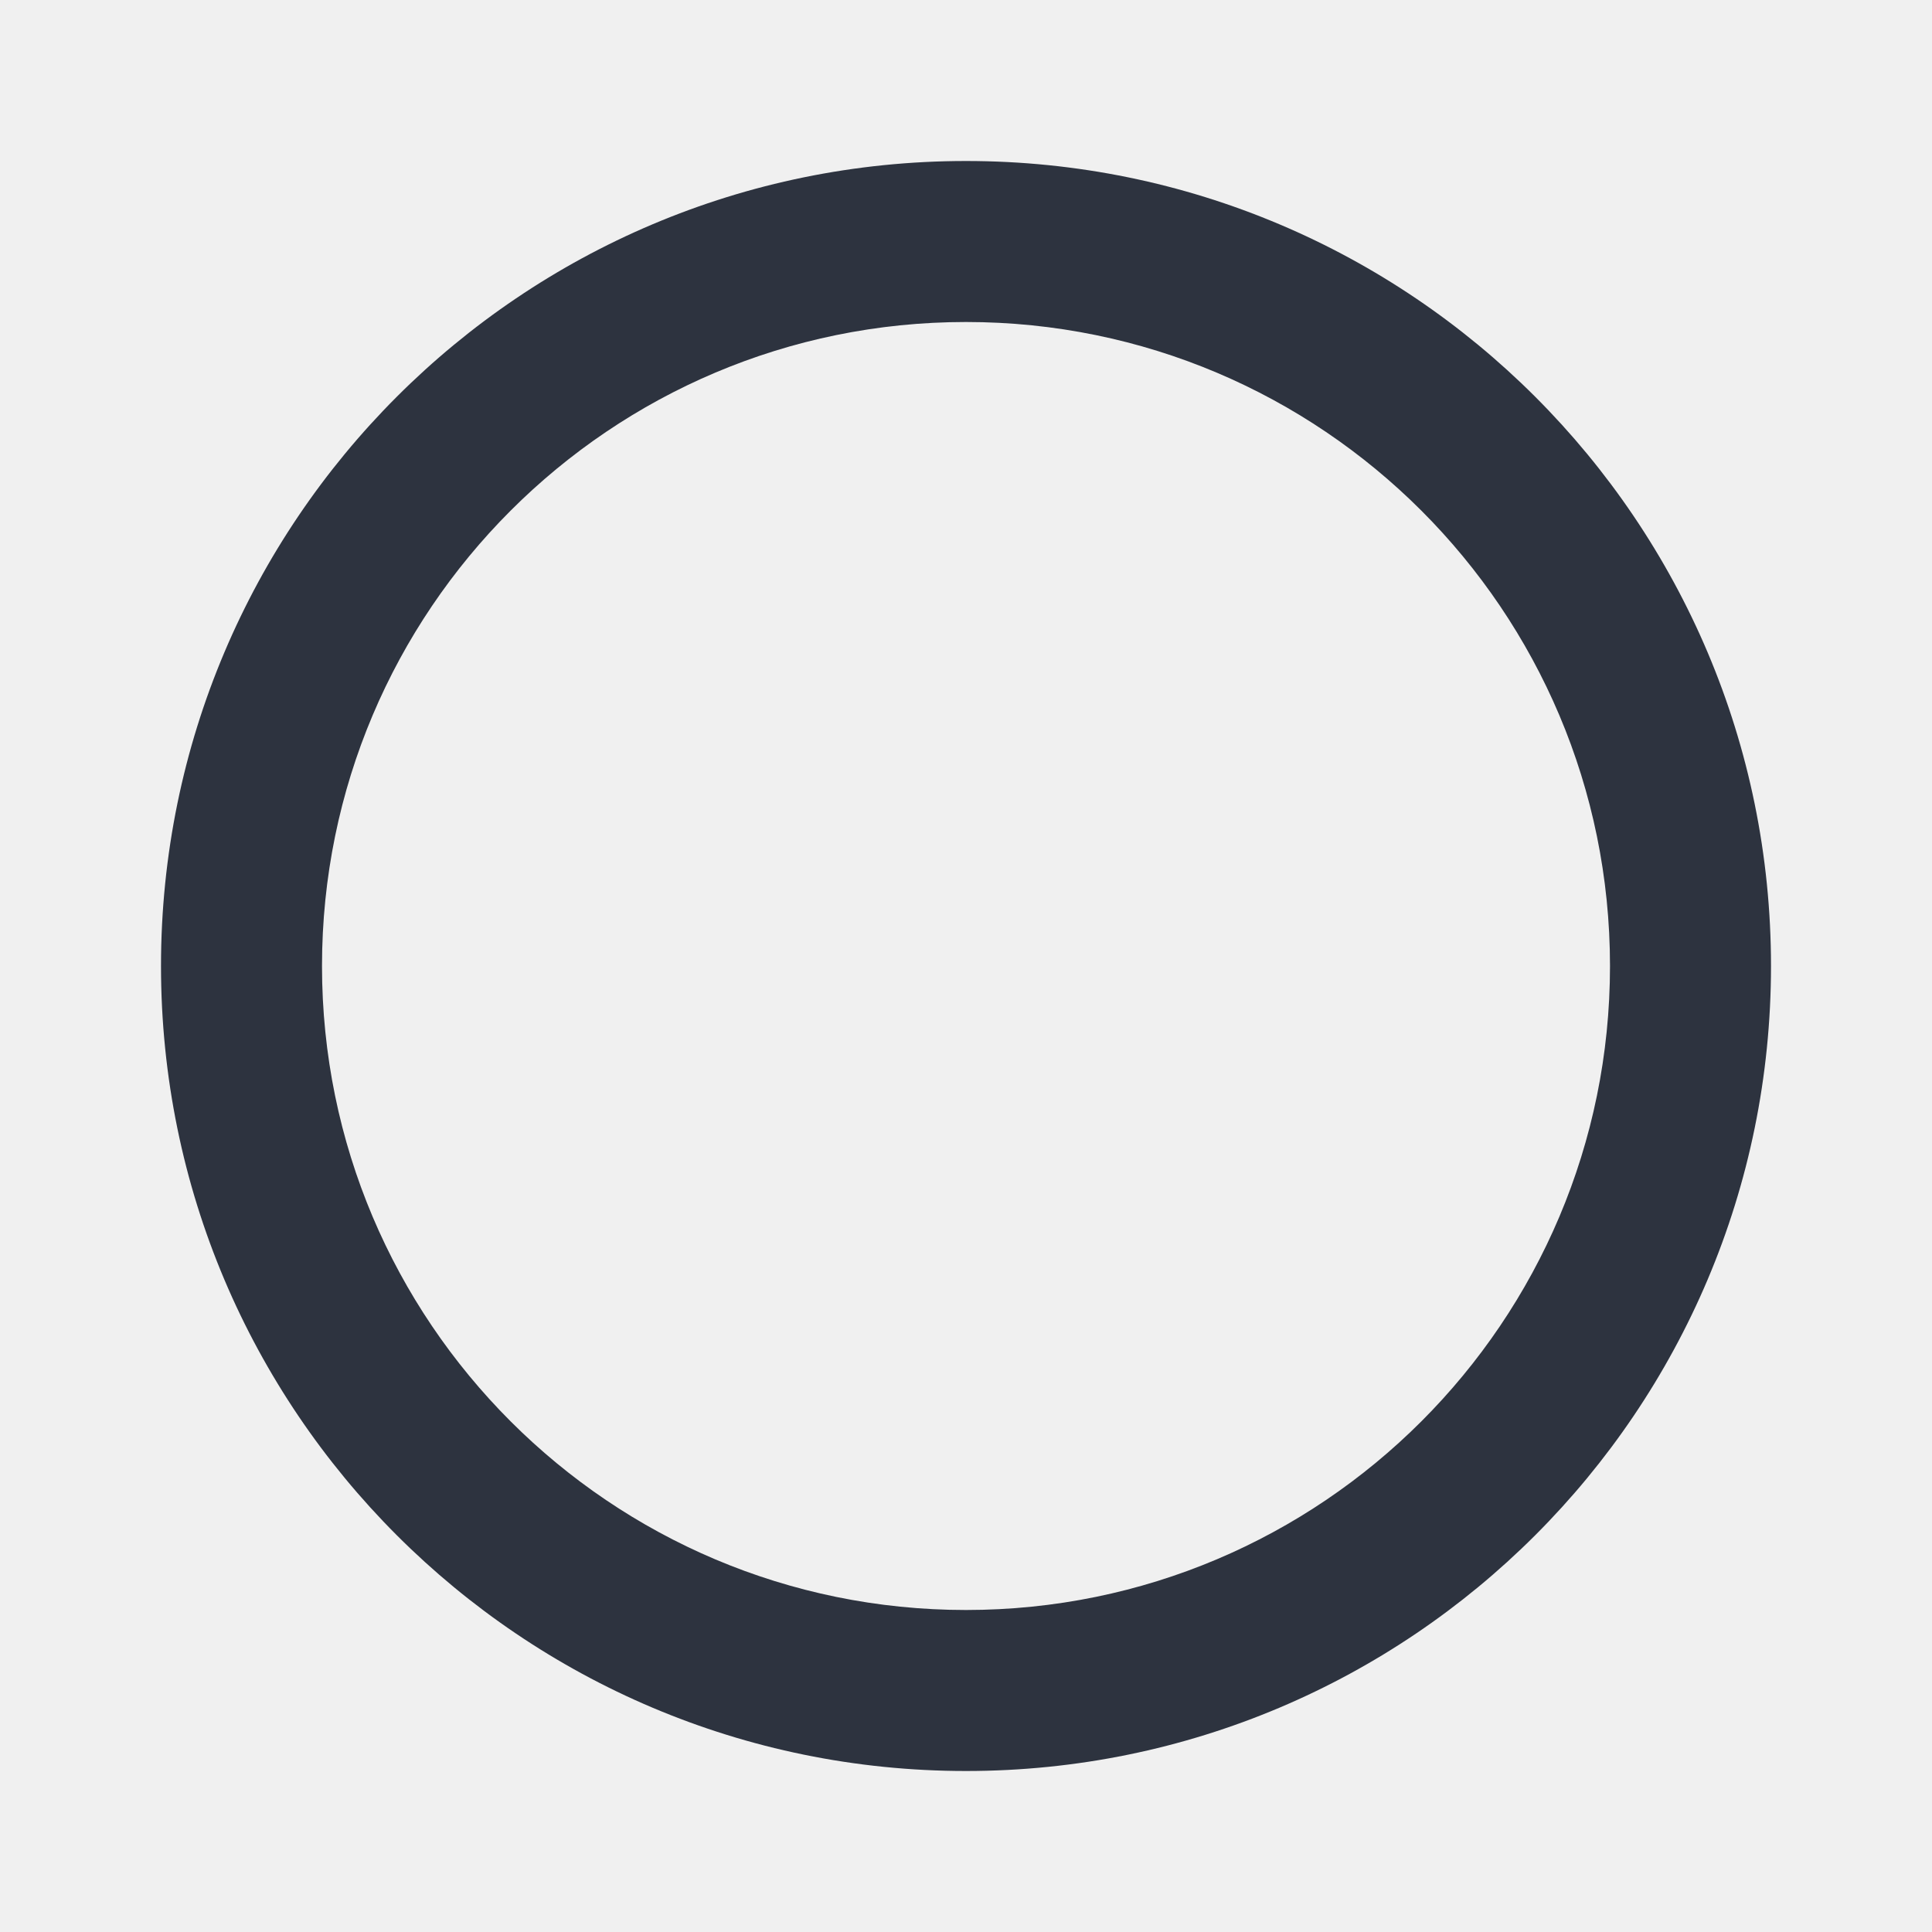
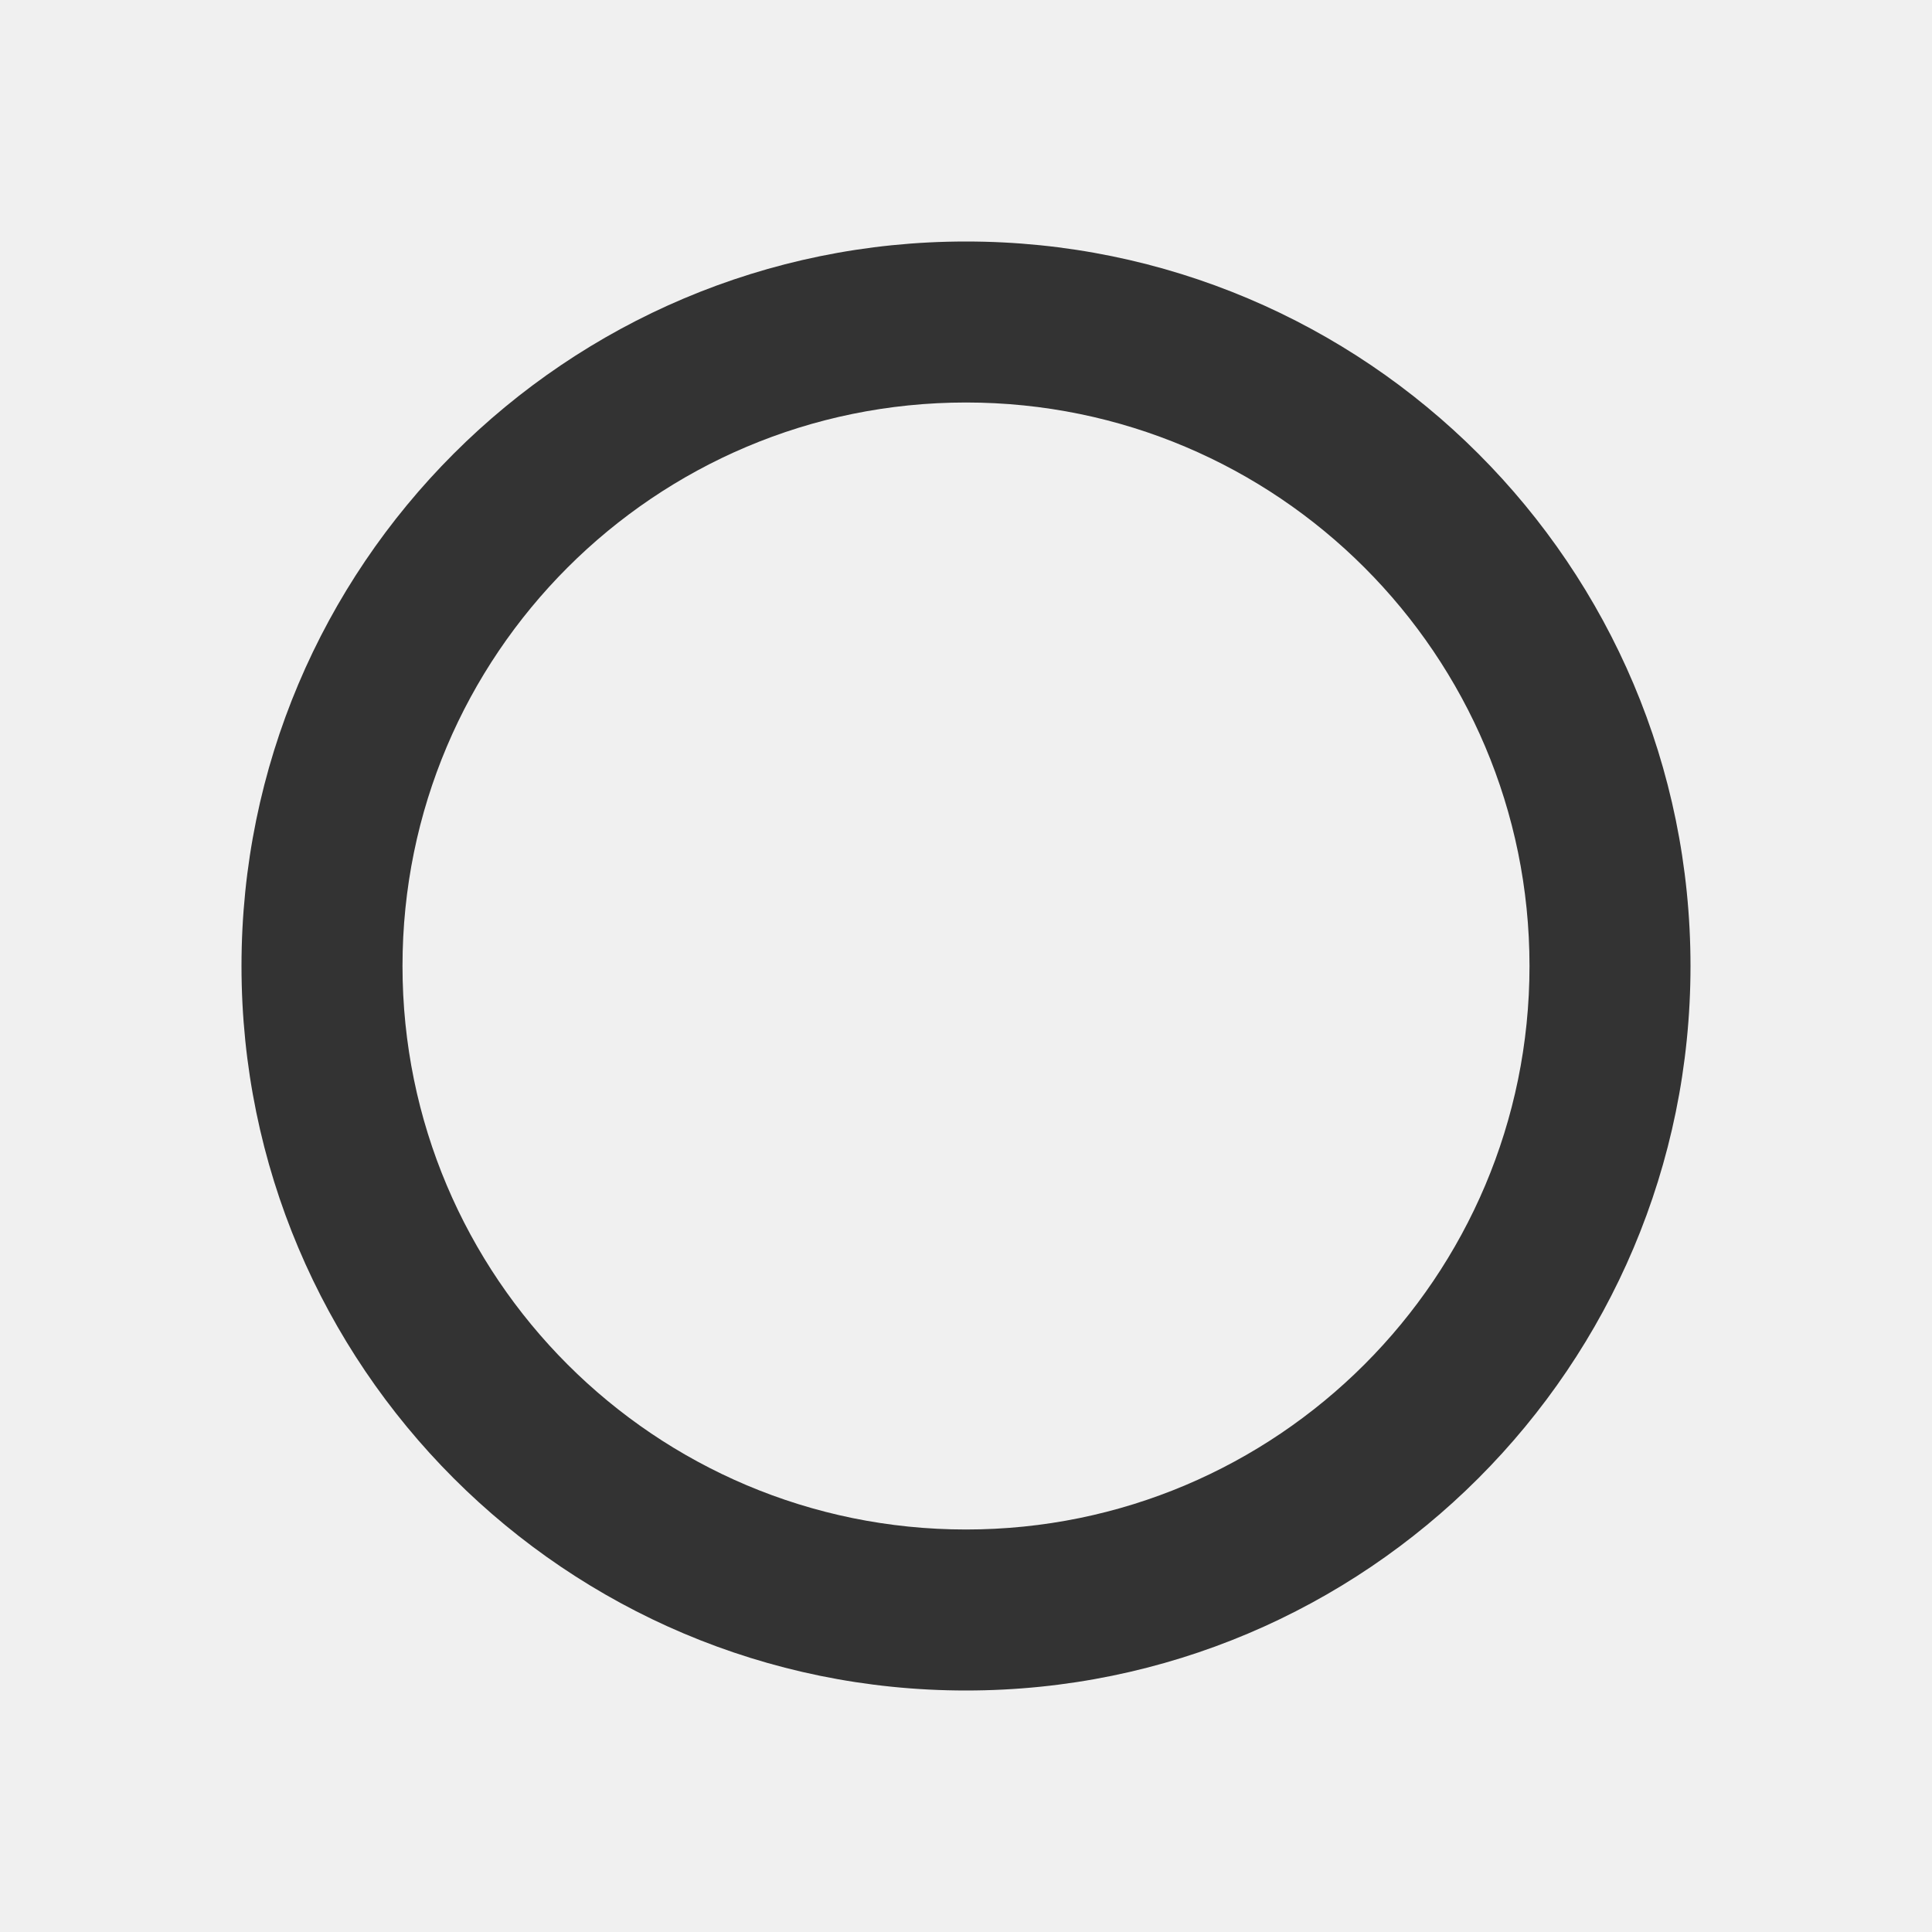
- <svg xmlns="http://www.w3.org/2000/svg" xmlns:xlink="http://www.w3.org/1999/xlink" width="24px" height="24px" viewBox="0 0 24 24" version="1.1">
-   <defs>
-     <path d="M12,2 C17.523,2 22,6.477 22,12 C22,17.523 17.523,22 12,22 C6.477,22 2,17.523 2,12 C2,6.477 6.477,2 12,2 Z M12,4 C7.582,4 4,7.582 4,12 C4,16.418 7.582,20 12,20 C16.418,20 20,16.418 20,12 C20,7.582 16.418,4 12,4 Z" id="path-1" />
-   </defs>
-   <g id="universal-/-icon-/-action-/-medium-/-ic_radio" stroke="none" stroke-width="1" fill="none" fill-rule="evenodd">
-     <mask id="mask-2" fill="white">
-       <use xlink:href="#path-1" />
-     </mask>
-     <use id="ic_radio" fill="#2D333F" xlink:href="#path-1" />
+ <svg xmlns="http://www.w3.org/2000/svg" width="24px" height="24px" viewBox="0 0 24 24" version="1.1" style="background: #FFFFFF;">
+   <defs />
+   <g id="icon/ic_radio" stroke="none" stroke-width="1" fill="none" fill-rule="evenodd">
+     <path d="M12,3 C16.971,3 21,7.029 21,12 C21,16.971 16.971,21 12,21 C7.029,21 3,16.971 3,12 C3,7.029 7.029,3 12,3 Z M12,5 C8.134,5 5,8.134 5,12 C5,15.866 8.134,19 12,19 C15.866,19 19,15.866 19,12 C19,8.134 15.866,5 12,5 Z" id="ic_radio" fill="#333333" />
  </g>
</svg>
